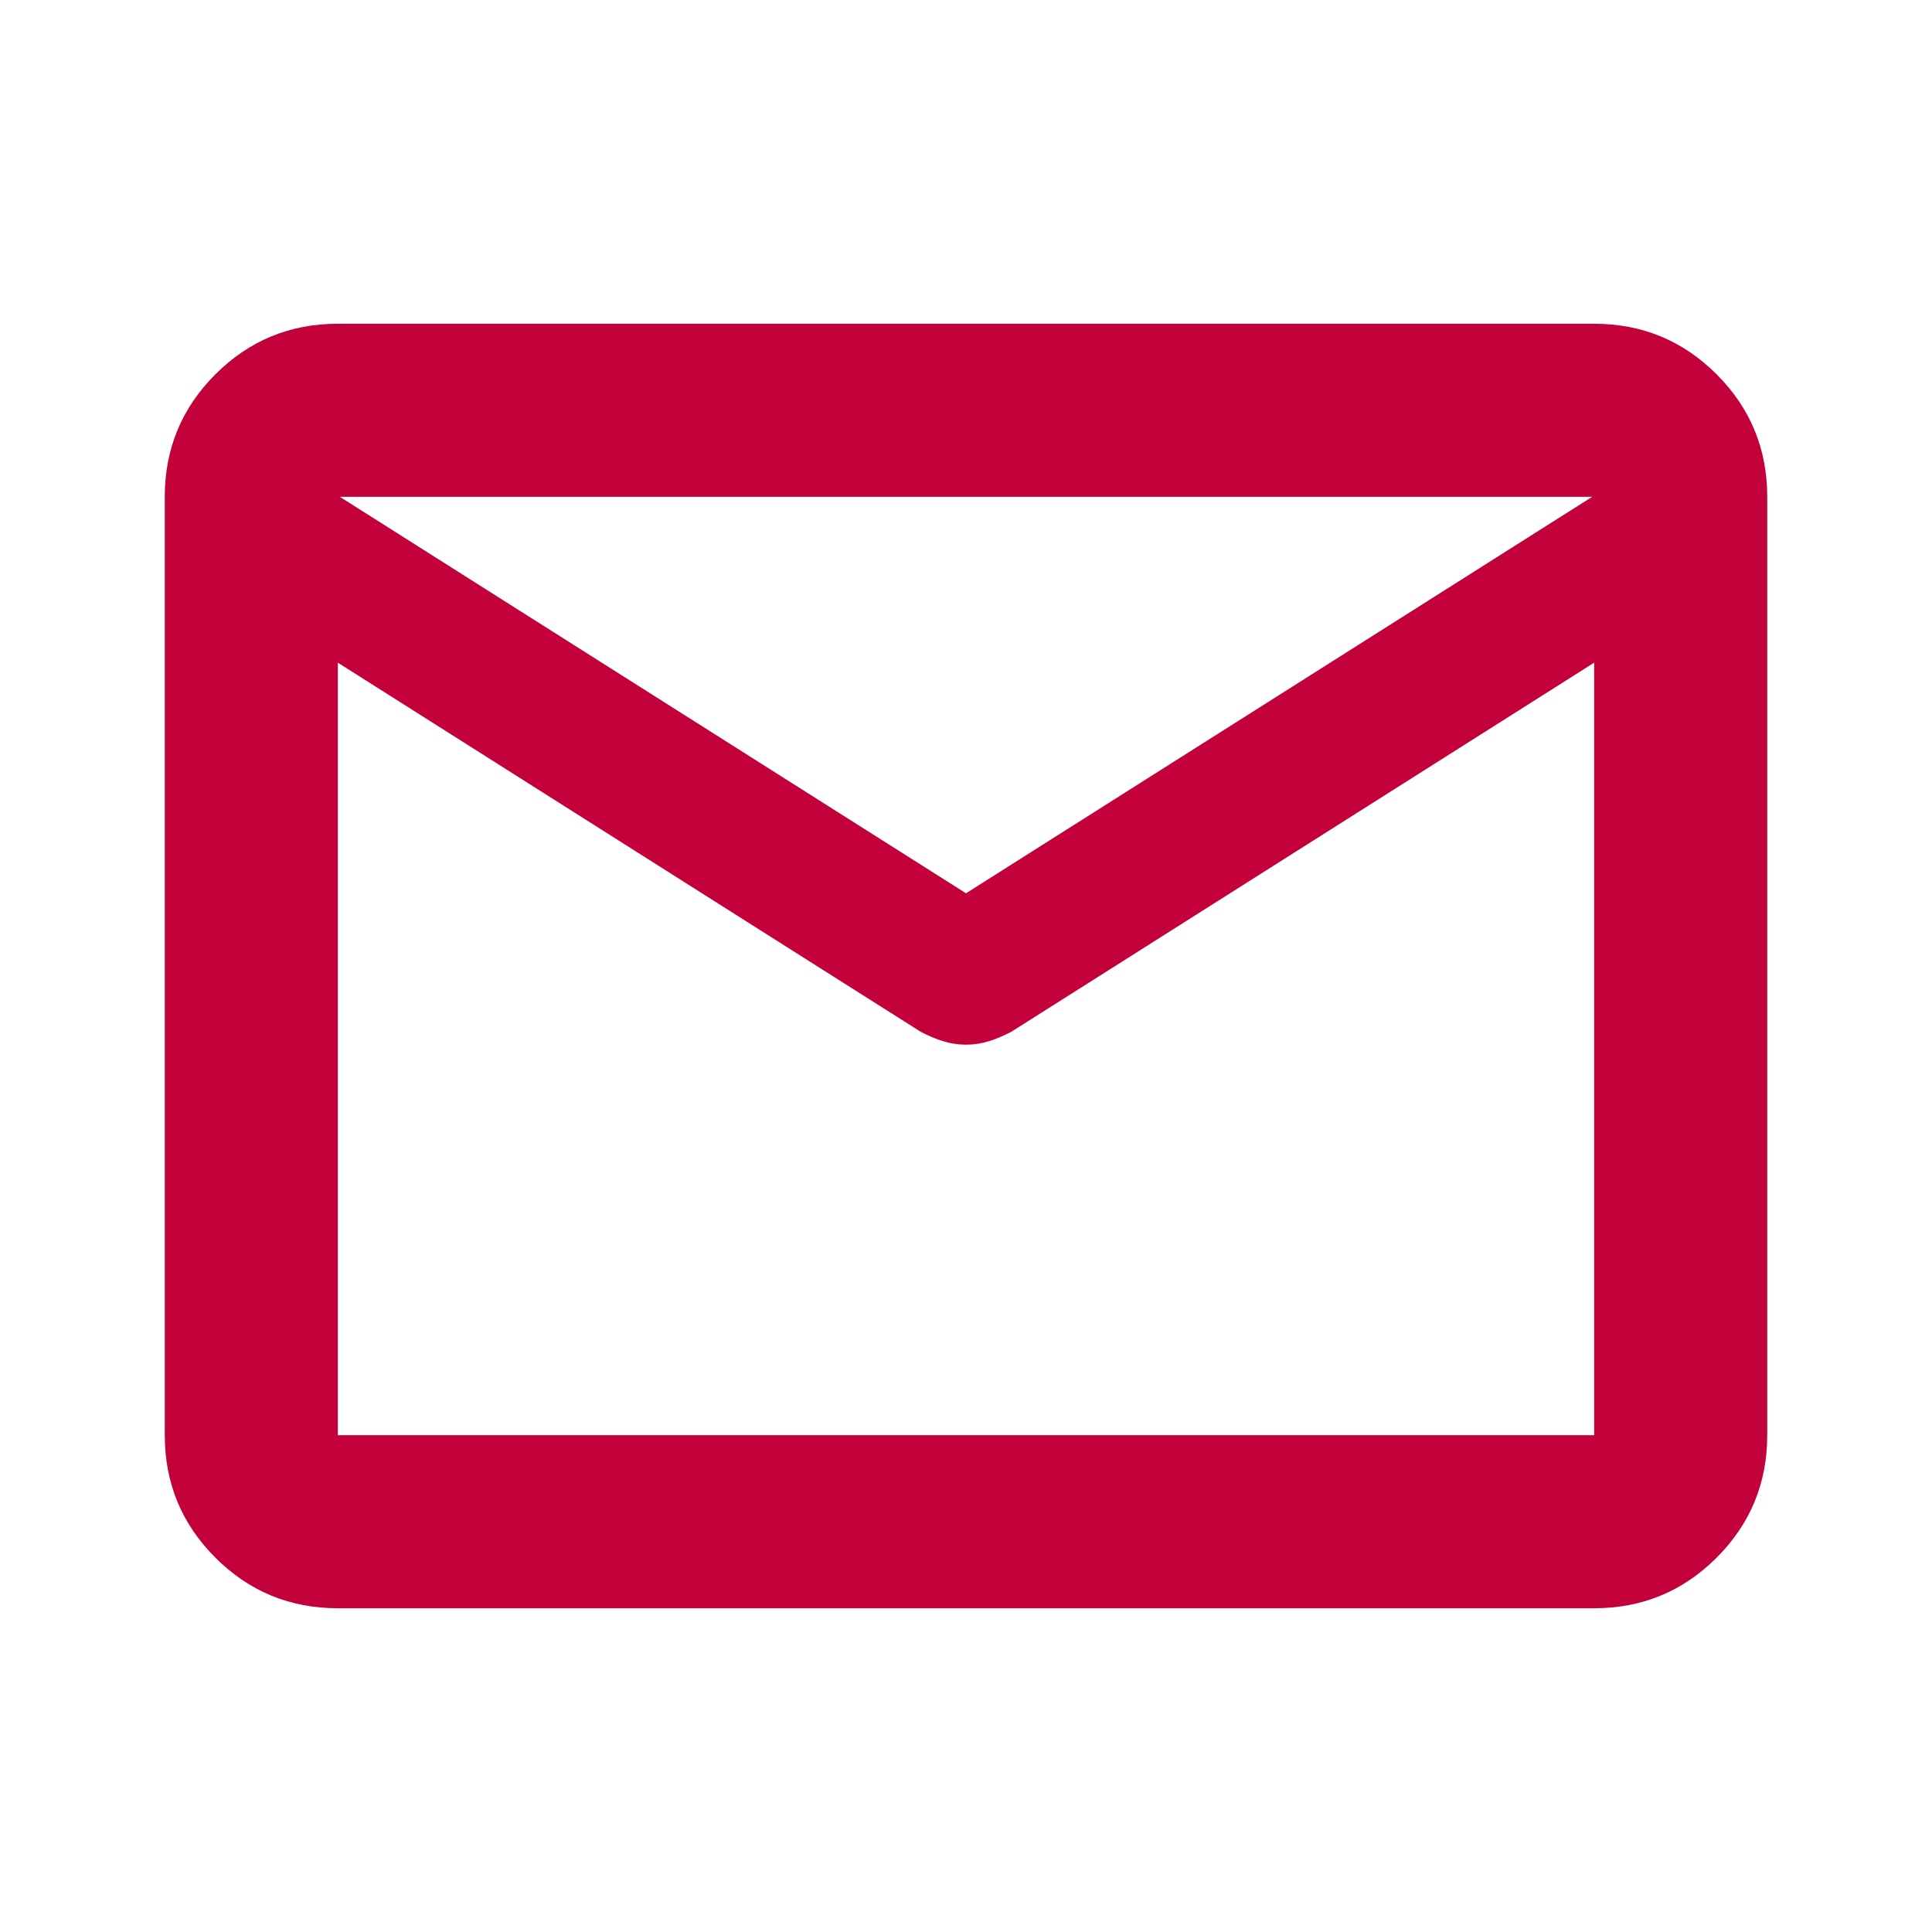
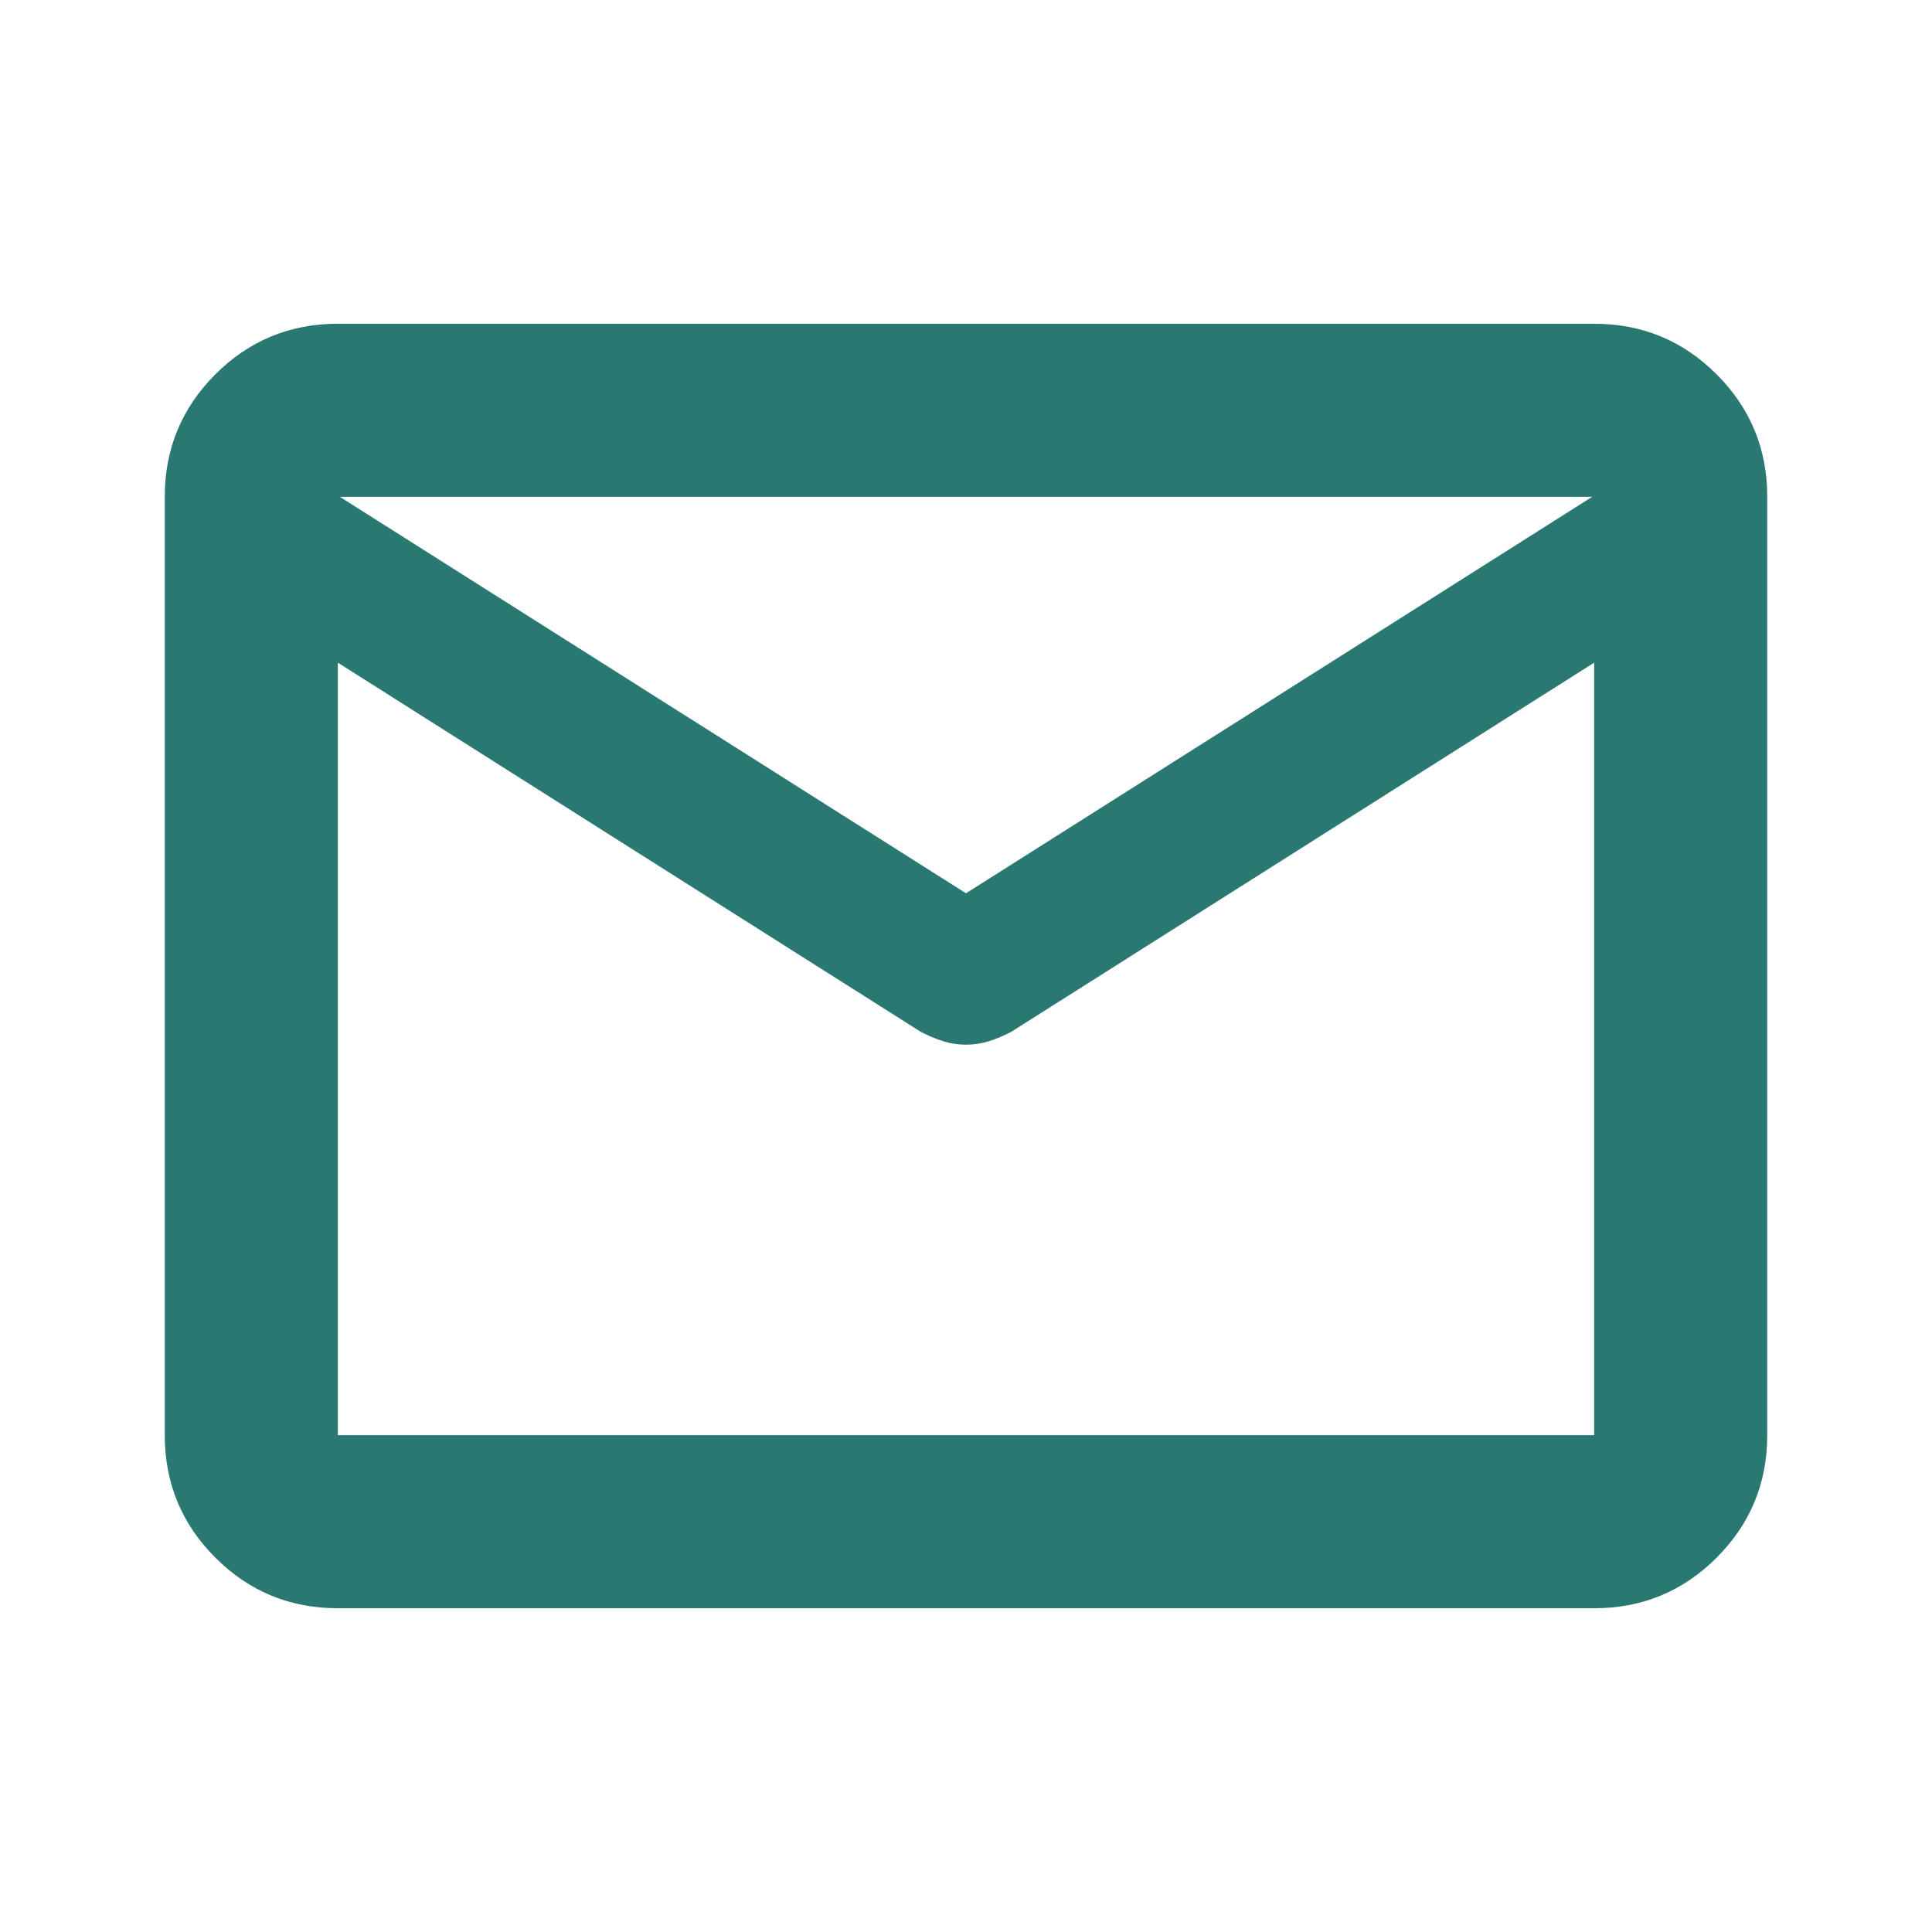
- <svg xmlns="http://www.w3.org/2000/svg" height="16px" viewBox="0 -960 960 960" width="16px" fill="#c3013a">
+ <svg xmlns="http://www.w3.org/2000/svg" height="16px" viewBox="0 -960 960 960" width="16px" fill="#2a7872">
  <path d="M167.87-160.87q-35.72 0-60.86-25.14t-25.14-60.86v-466.26q0-35.72 25.14-60.86t60.86-25.14h624.26q35.72 0 60.86 25.14t25.14 60.86v466.26q0 35.72-25.14 60.86t-60.86 25.14H167.87Zm624.26-469.85L502.61-447.37q-5.67 2.98-11.16 4.72-5.49 1.74-11.45 1.74-5.96 0-11.45-1.74-5.49-1.74-11.16-4.72L167.87-630.72v383.85h624.26v-383.85ZM480-516.13l311.13-197H168.87l311.13 197ZM167.87-630.72v10.46-60.18.86-33.55 33.59-.86 60.14-10.46 383.85-383.85Z" />
</svg>
